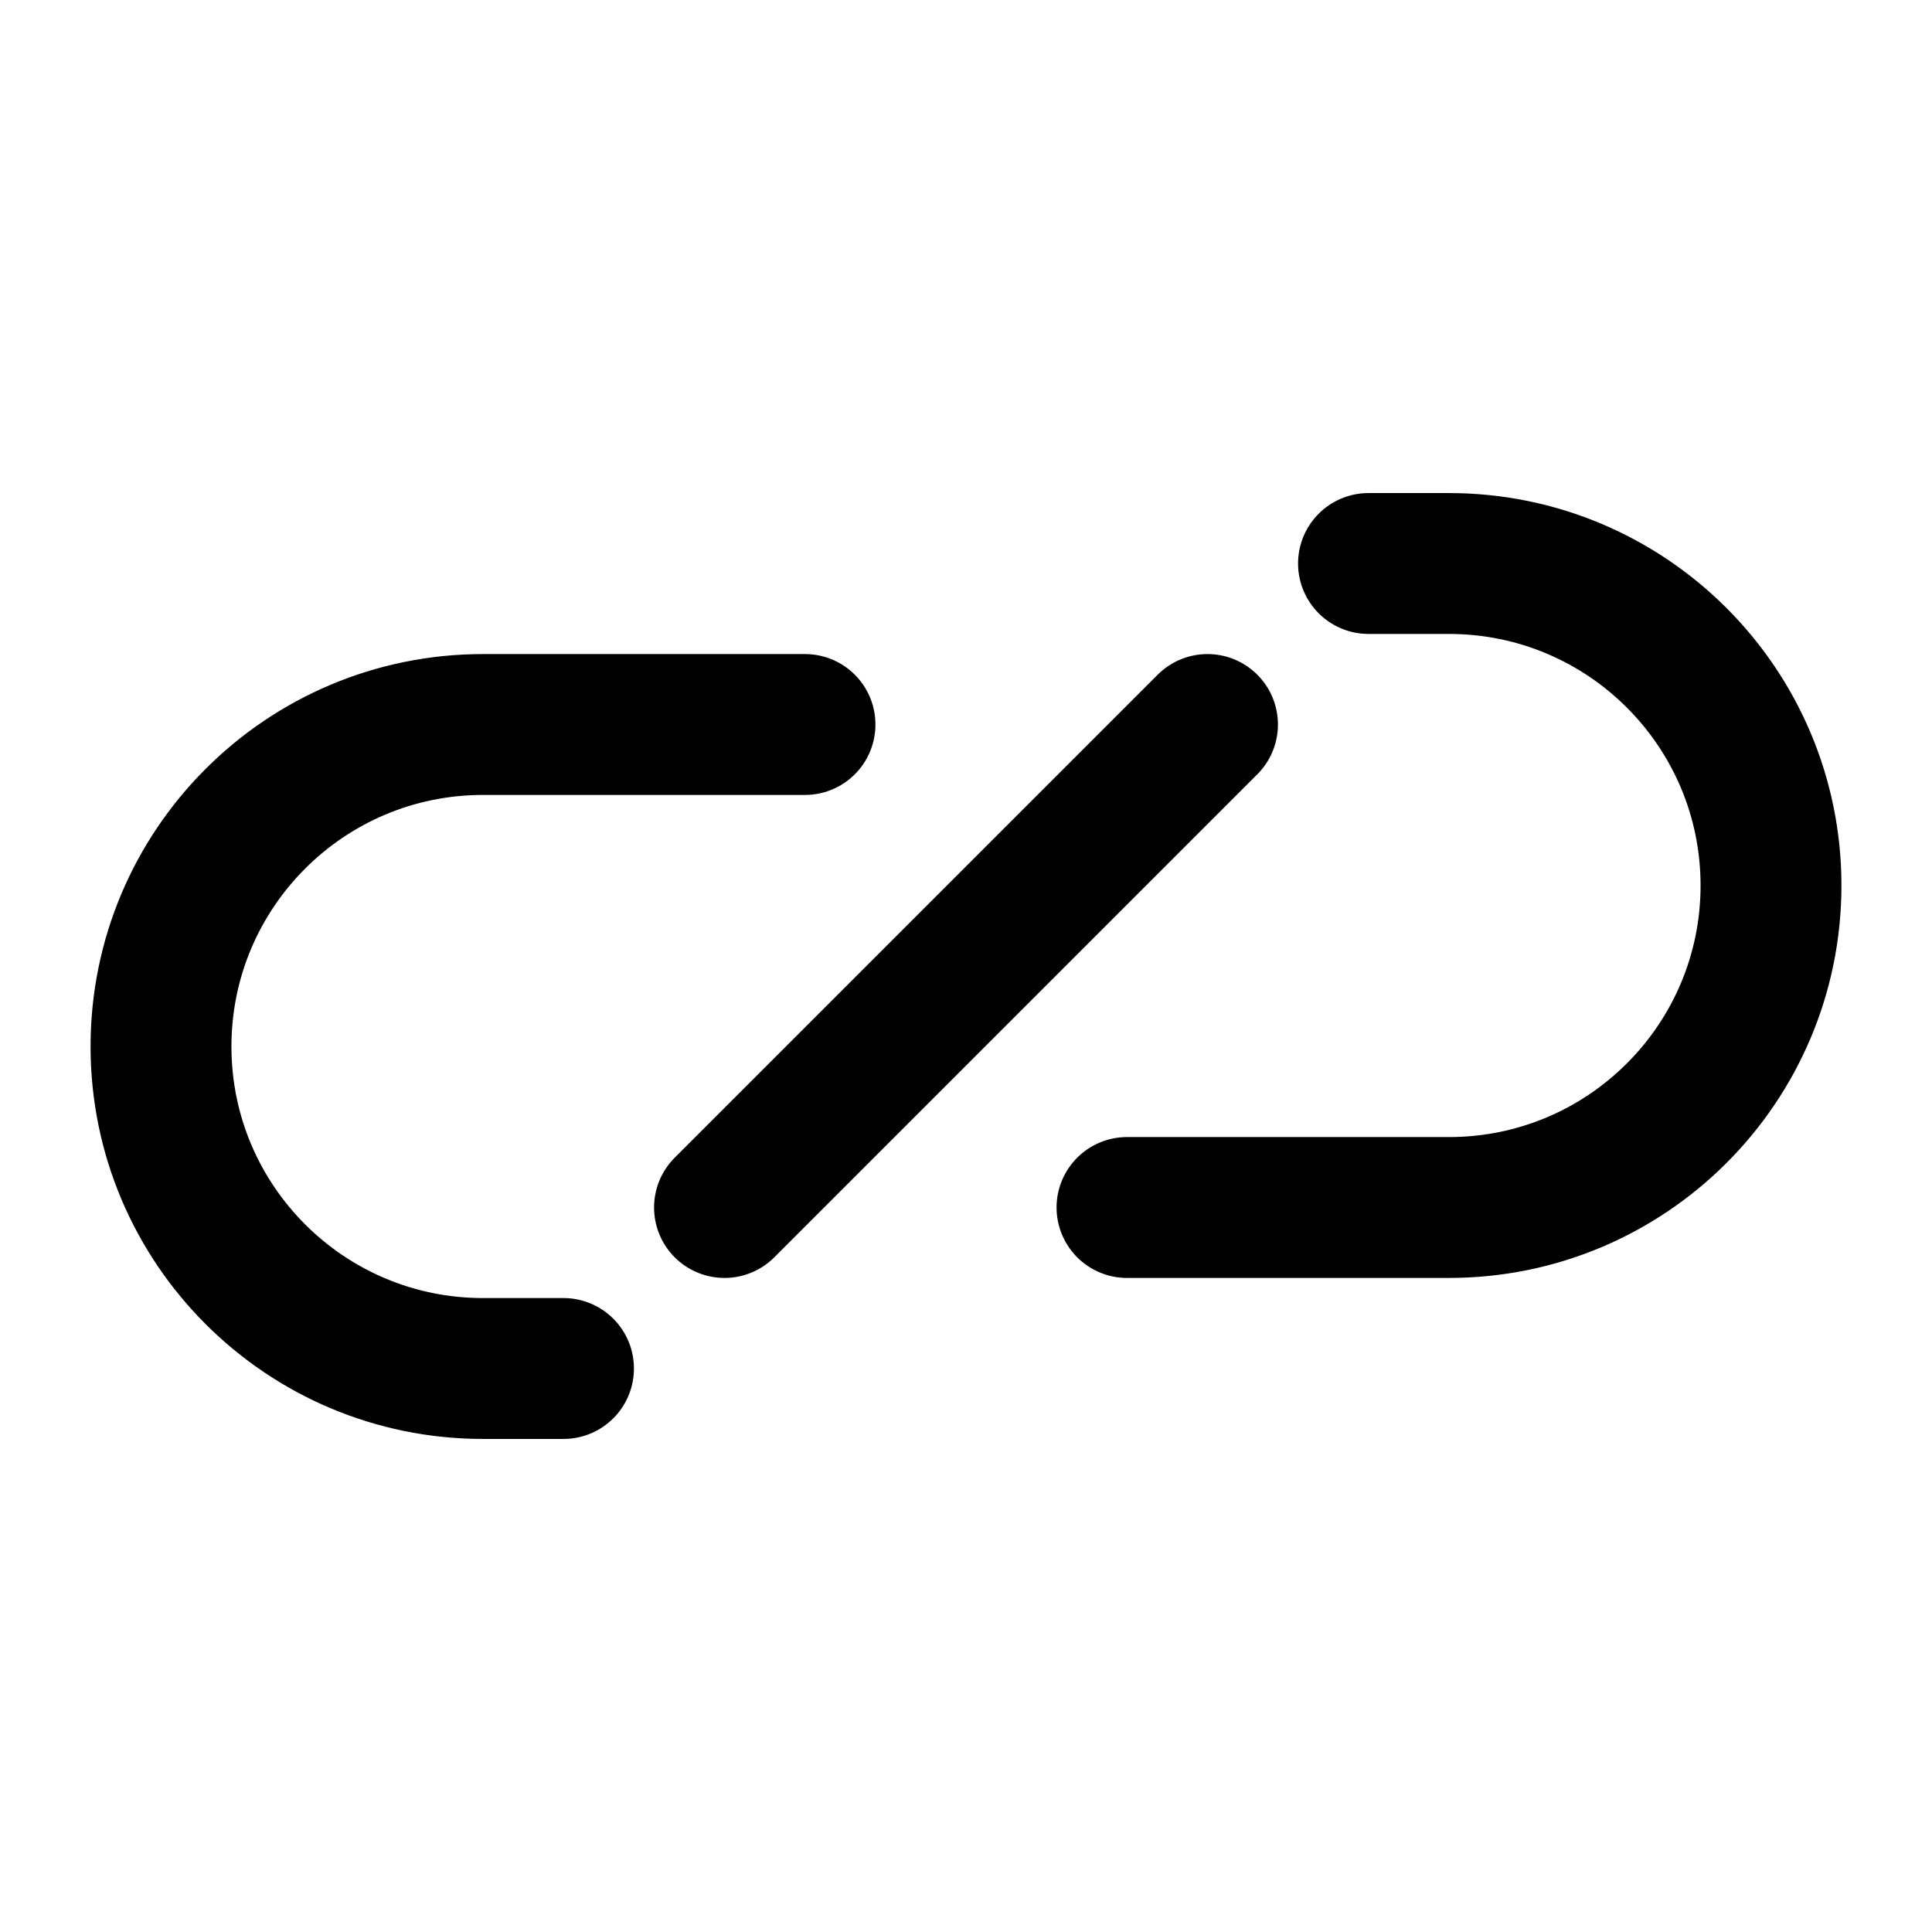
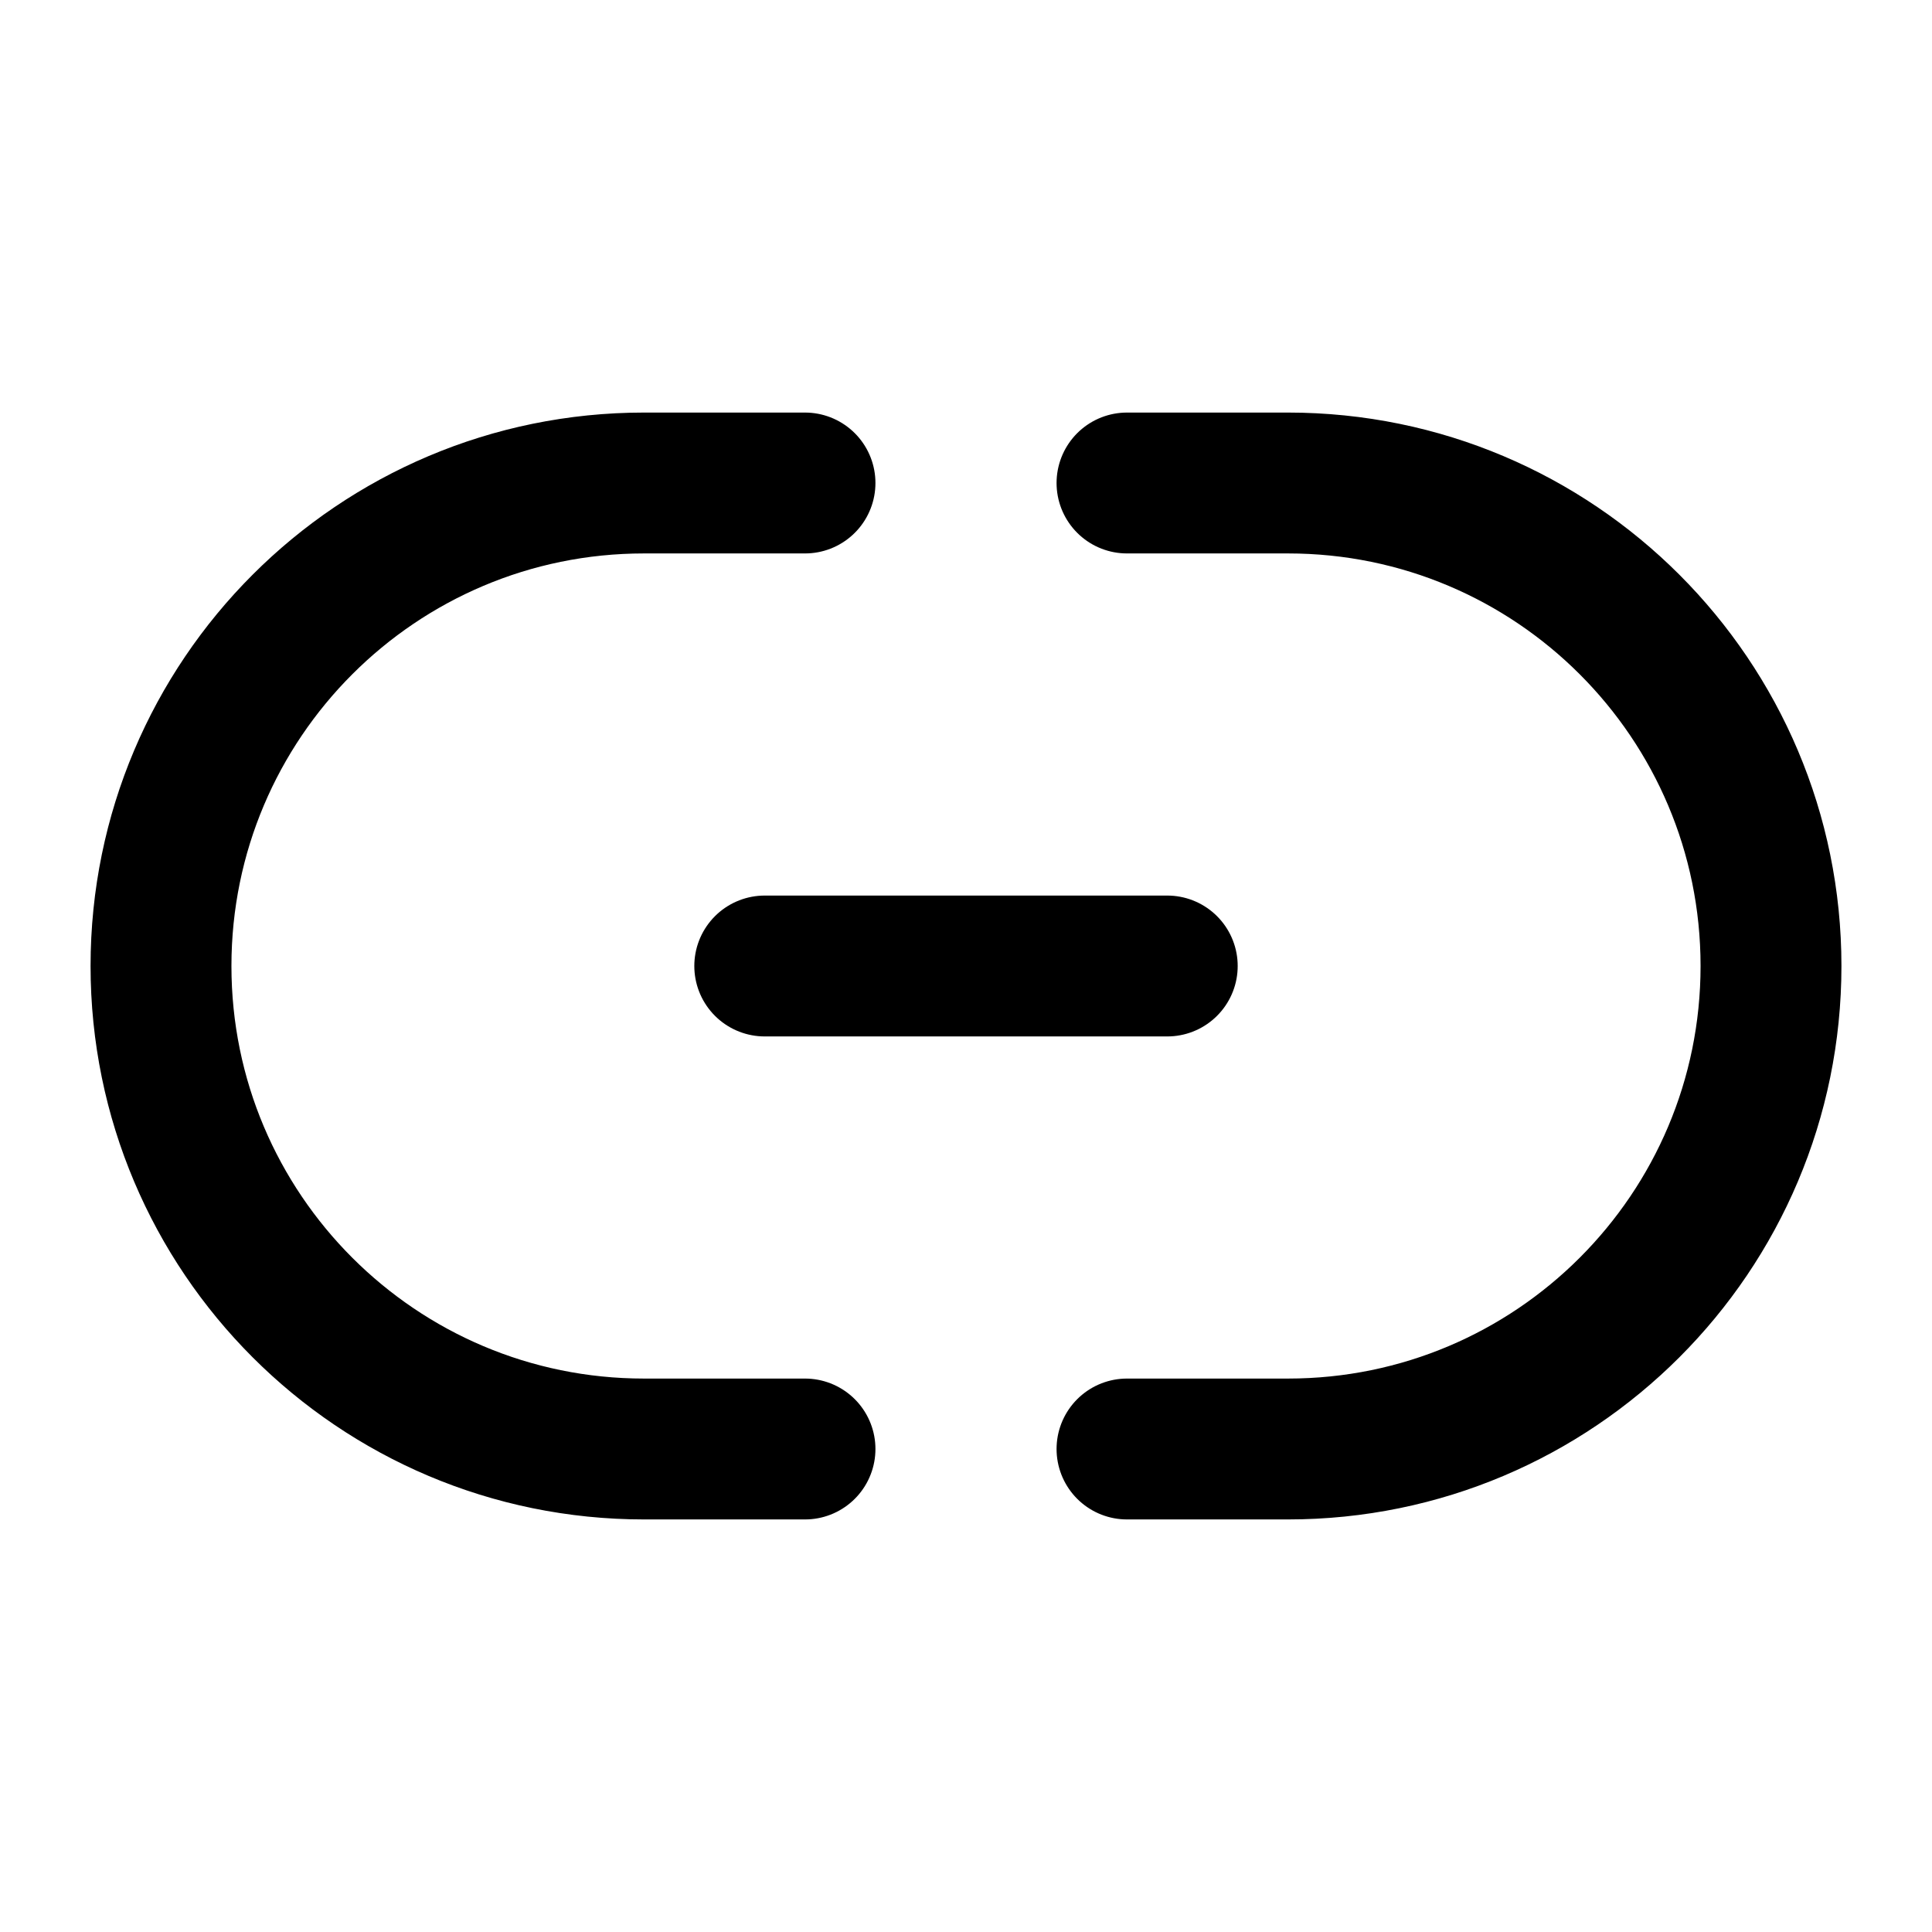
<svg xmlns="http://www.w3.org/2000/svg" width="24" height="24" viewBox="0 0 24 24" fill="none" stroke="currentColor" stroke-width="1.75" stroke-linecap="round" stroke-linejoin="round" fill-rule="evenodd" clip-rule="evenodd" aria-hidden="true">
-   <path d="M9 15l6-6M7 17H6a4 4 0 0 1 0-8h4M17 7h1a4 4 0 0 1 0 8h-4" />
+   <path d="M10 6H8a6 6 0 0 0 0 12h2M14 6h2a6 6 0 0 1 0 12h-2M9.5 12h5" />
</svg>
